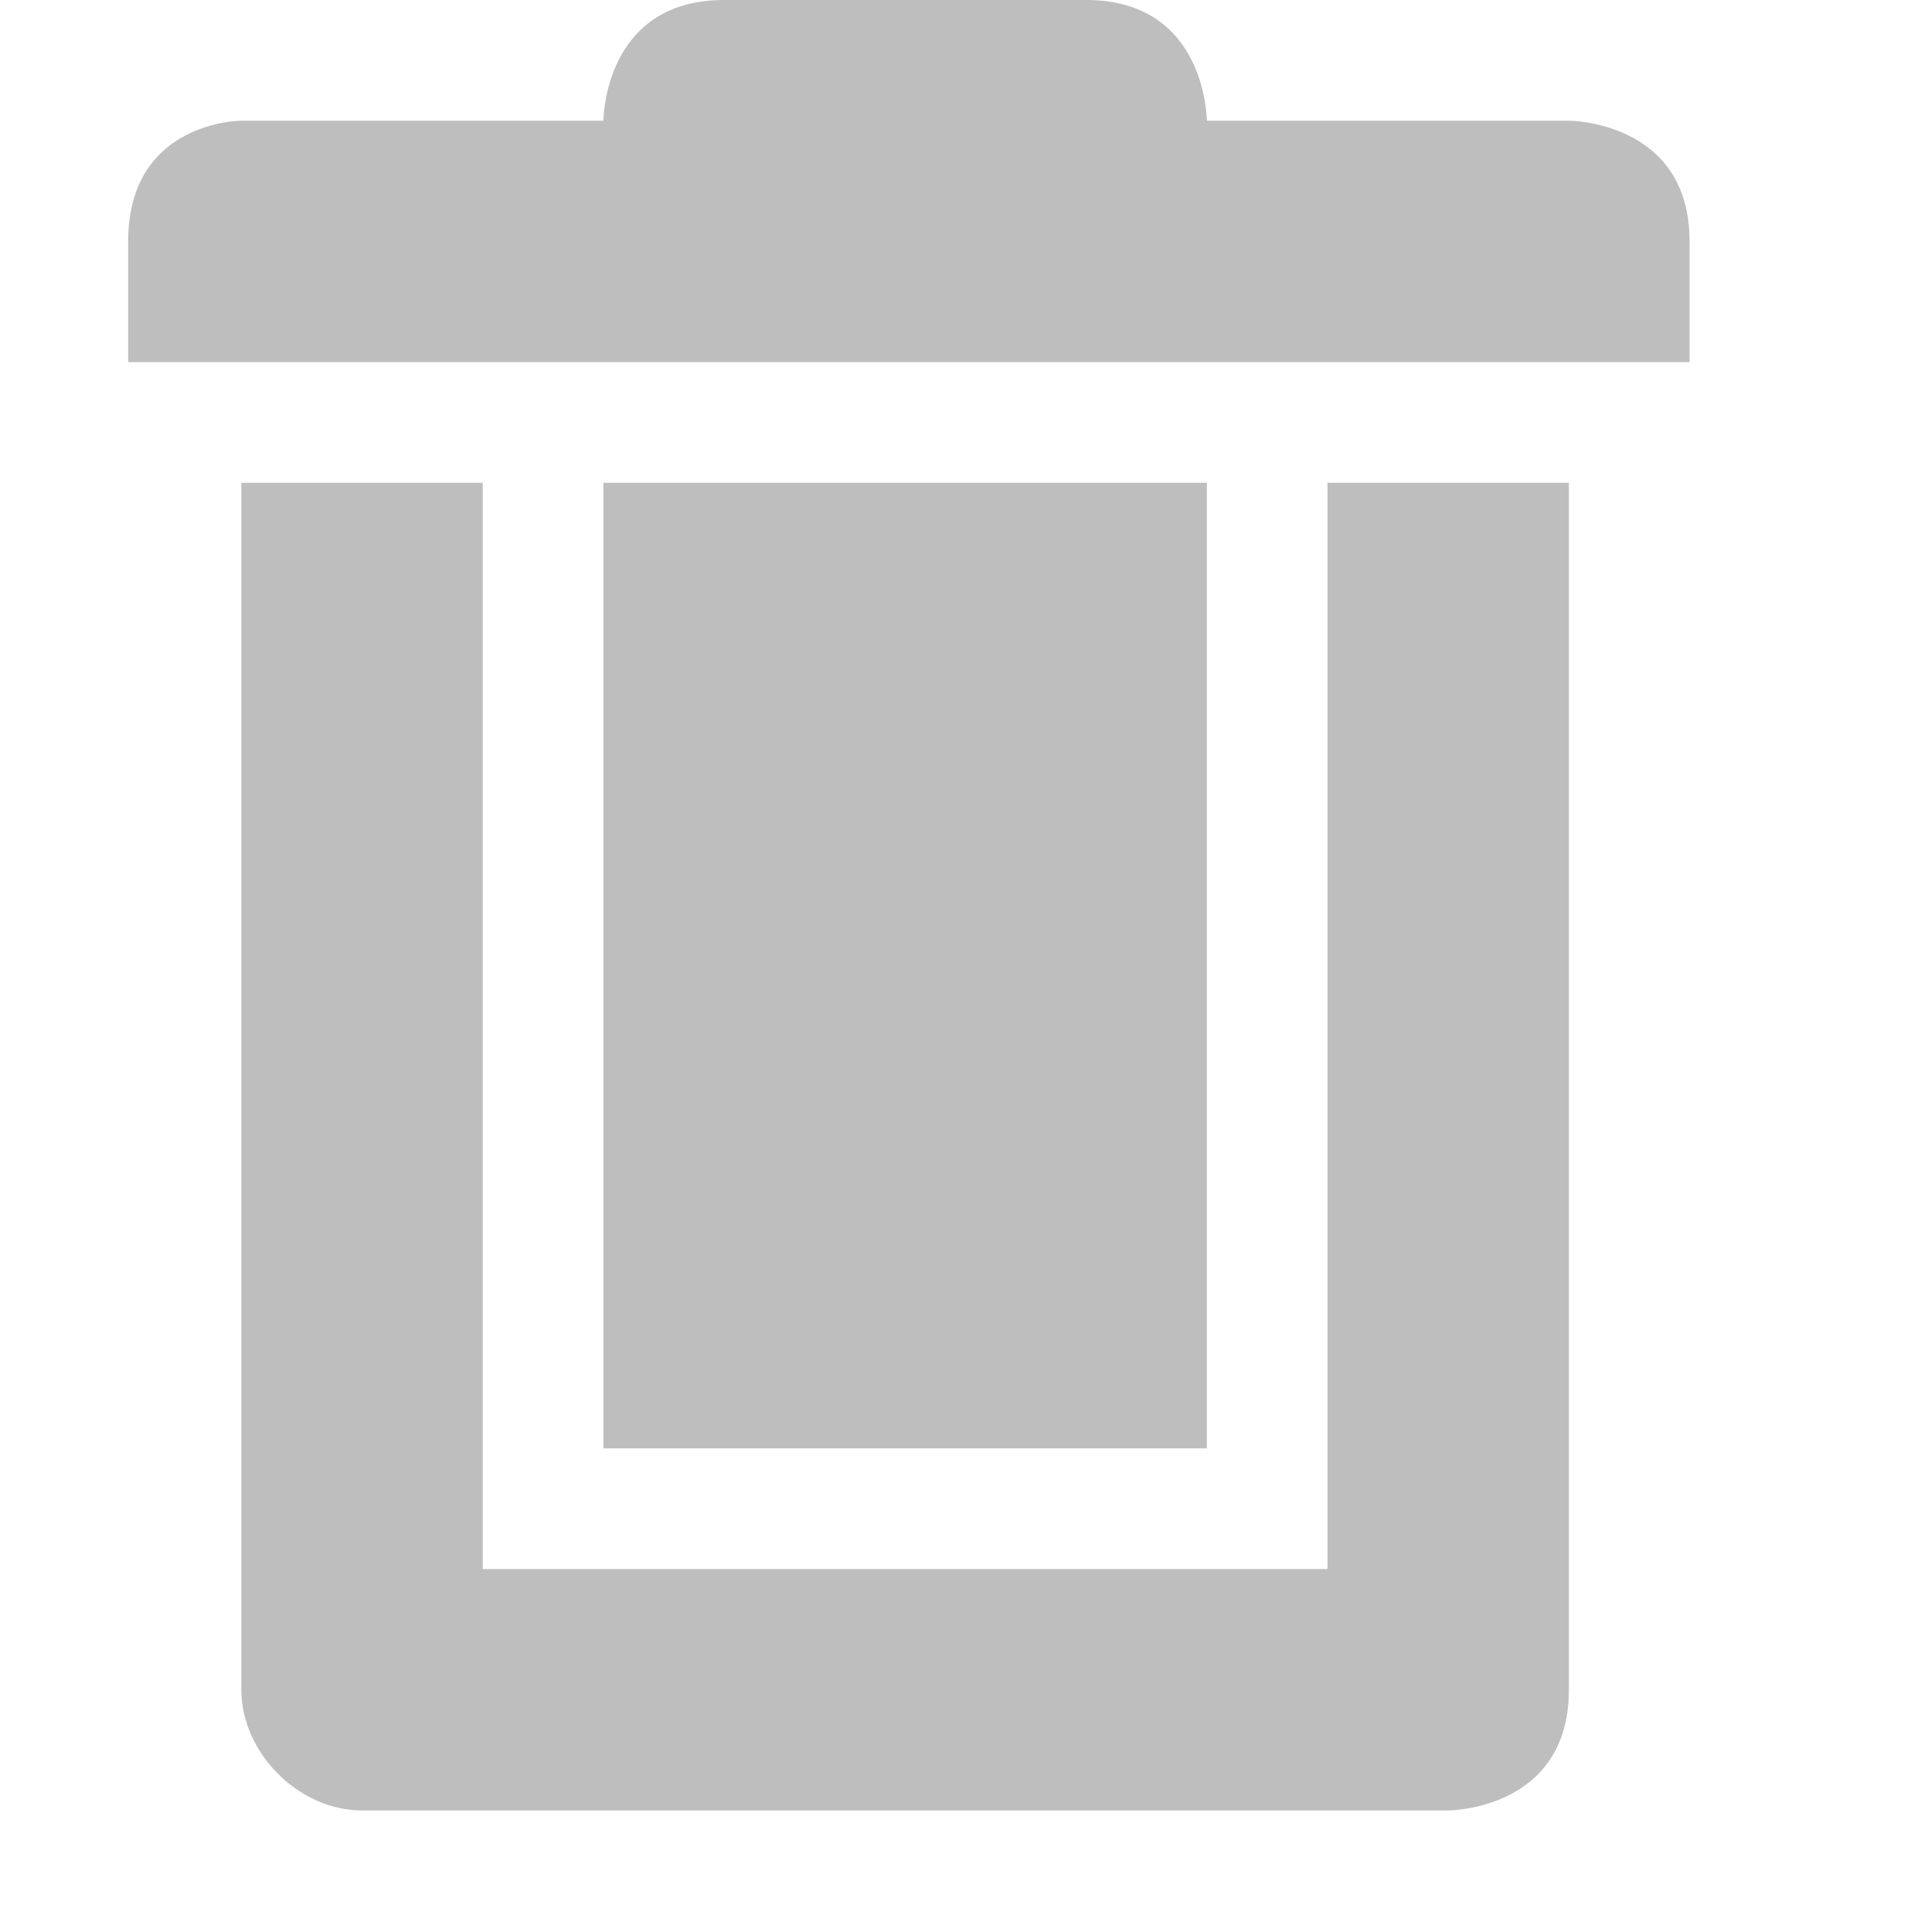
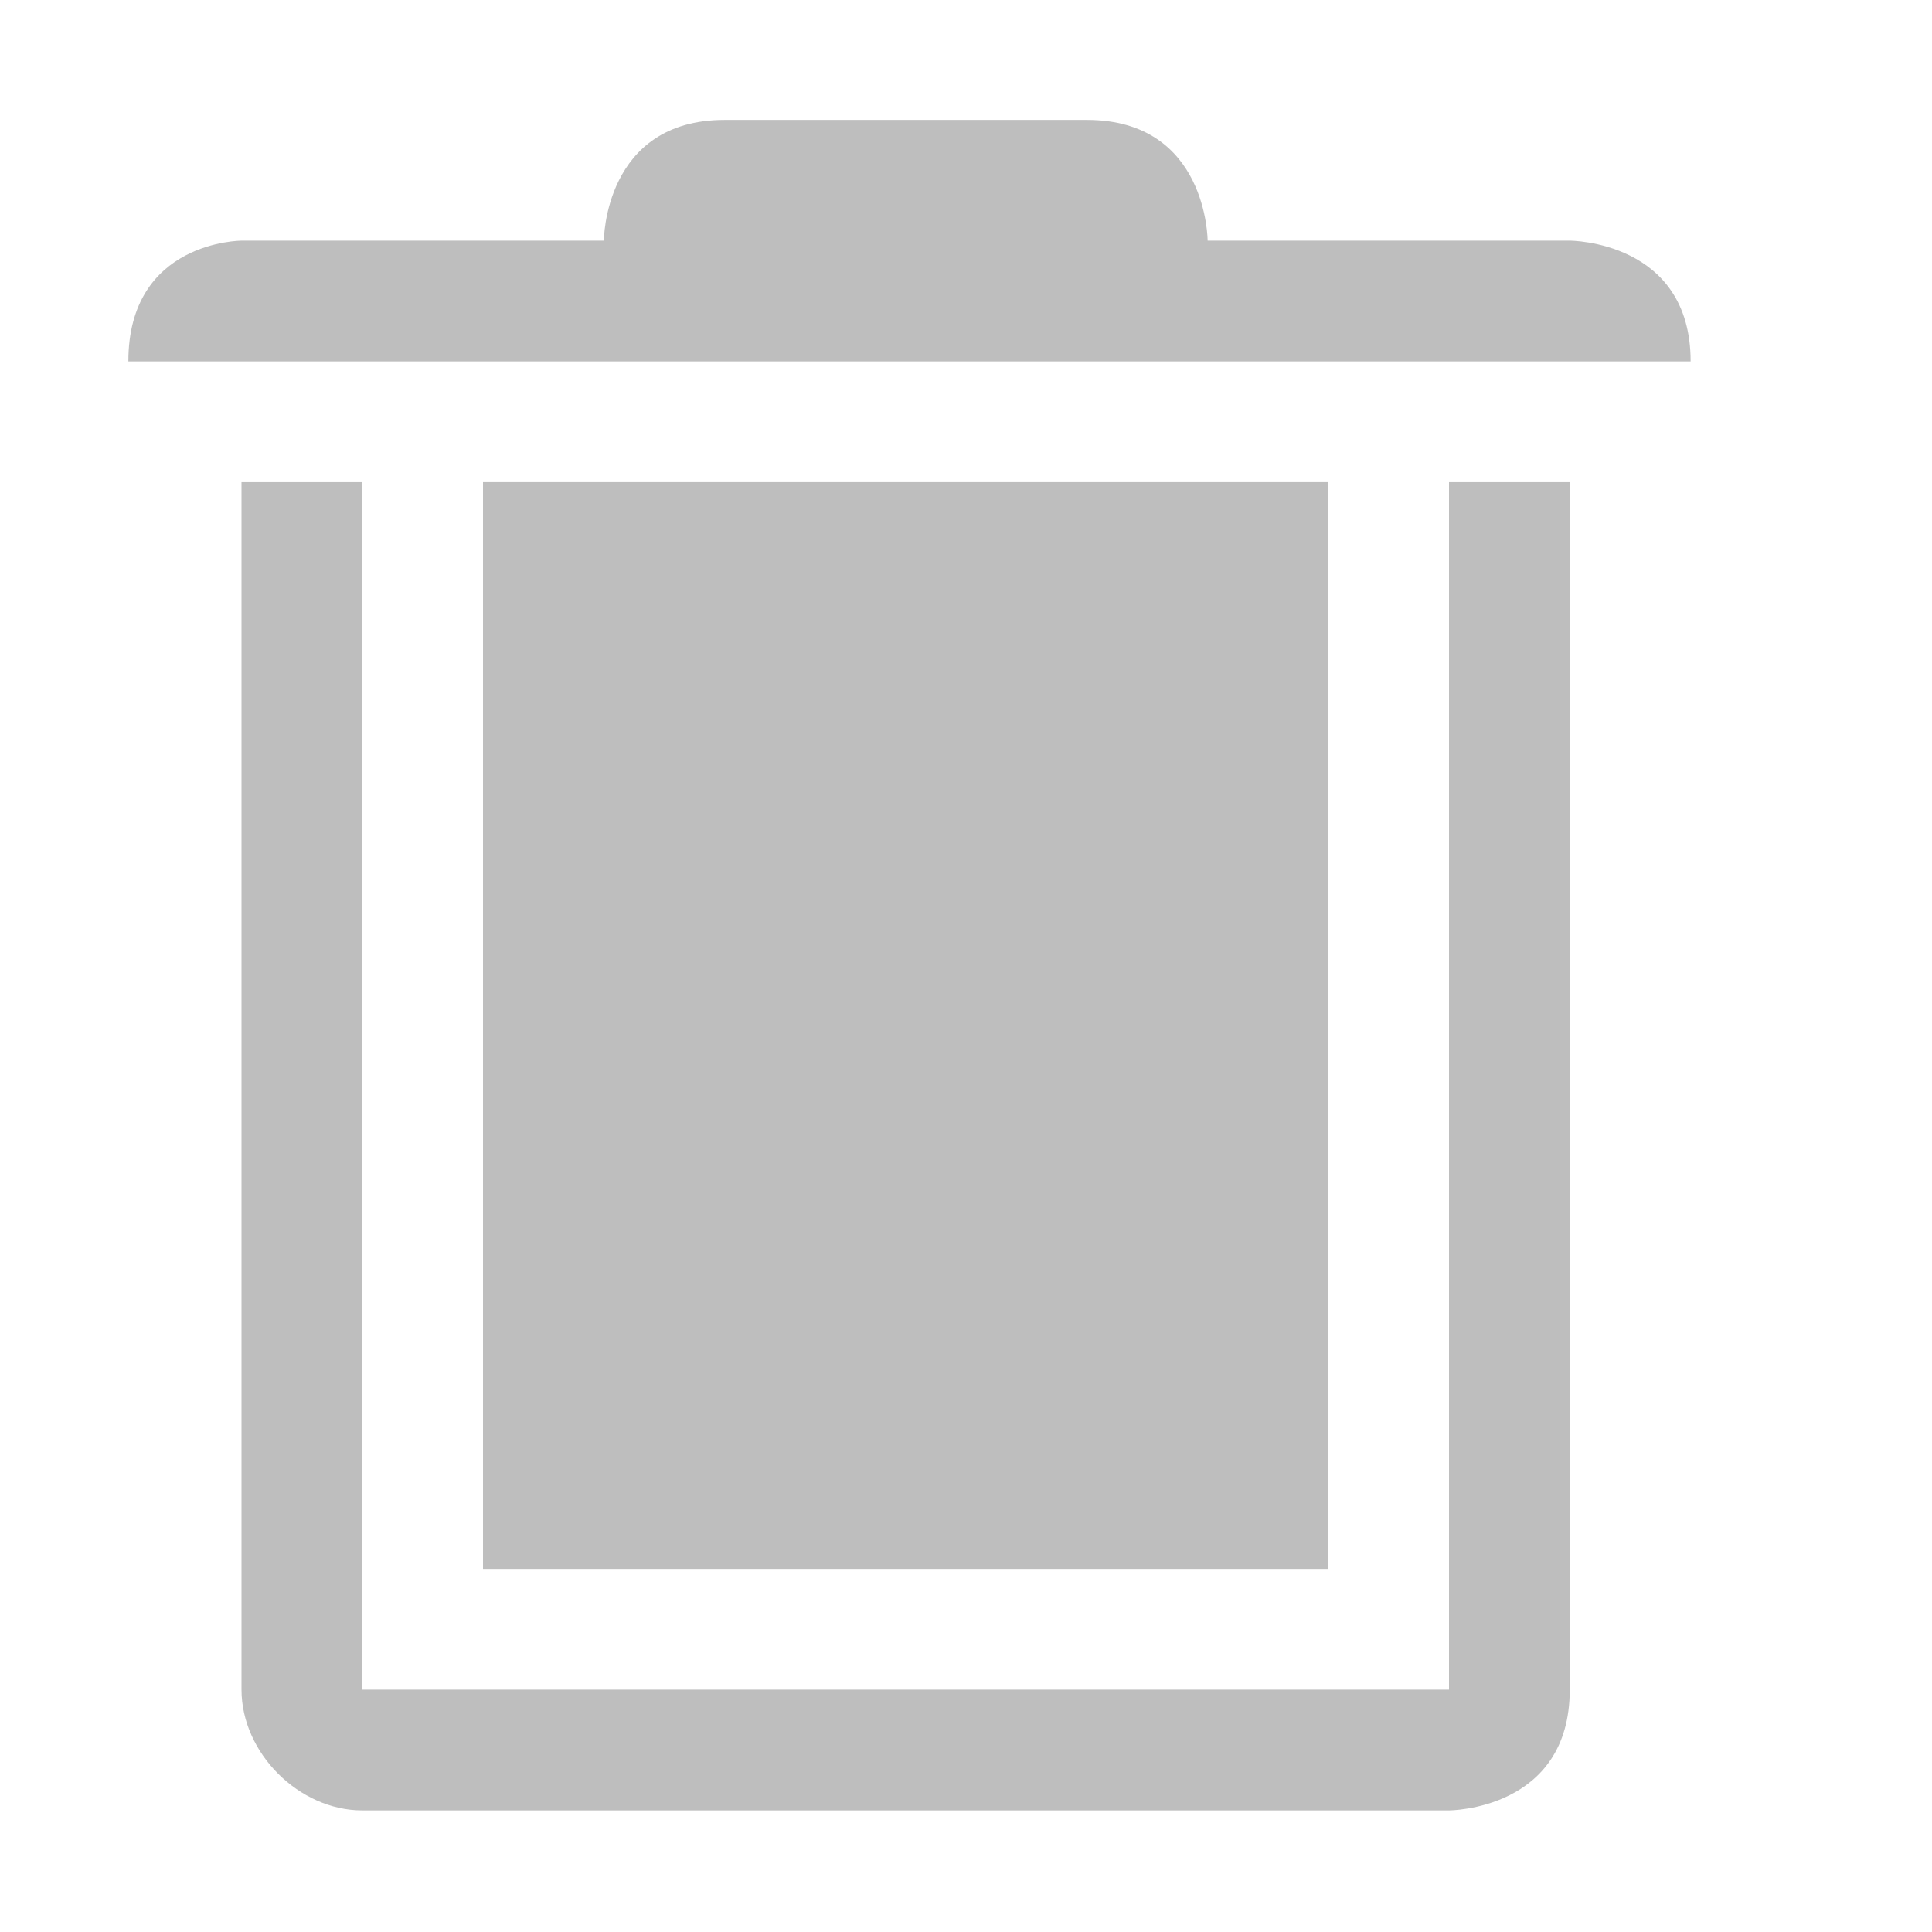
- <svg xmlns="http://www.w3.org/2000/svg" xmlns:ns1="http://www.openswatchbook.org/uri/2009/osb" height="16.007" id="svg7384" style="enable-background:new" version="1.1" width="16">
+ <svg xmlns="http://www.w3.org/2000/svg" xmlns:ns1="http://www.openswatchbook.org/uri/2009/osb" height="16" id="svg7384" style="enable-background:new" version="1.1" width="16">
  <defs id="defs7386">
    <linearGradient id="linearGradient5606" ns1:paint="solid">
      <stop id="stop5608" offset="0" style="stop-color:#000000;stop-opacity:1;" />
    </linearGradient>
    <filter color-interpolation-filters="sRGB" id="filter7554">
      <feBlend id="feBlend7556" in2="BackgroundImage" mode="darken" />
    </filter>
  </defs>
-   <g id="layer9" style="display:inline" transform="translate(-681.0002,364)" />
-   <g id="layer10" style="display:inline;filter:url(#filter7554)" transform="translate(-681.0002,364)" />
-   <g id="layer1" style="display:inline" transform="translate(-440,-253)">
-     <path d="m 442,257 0,10 c 5e-5,0.524 0.476,1 1,1 l 8,0 1,0 c 0,0 1,0 1,-1 l 0,-8 0,-2 -2,0 0,8 0,1 -0.969,0 -2.031,0 -0.969,0 -2.031,0 -1,0 0,-1 0,-8 z" id="path8523" style="font-size:medium;font-style:normal;font-variant:normal;font-weight:normal;font-stretch:normal;text-indent:0;text-align:start;text-decoration:none;line-height:normal;letter-spacing:normal;word-spacing:normal;text-transform:none;direction:ltr;block-progression:tb;writing-mode:lr-tb;text-anchor:start;baseline-shift:baseline;color:#000000;fill:#bebebe;fill-opacity:1;stroke:none;stroke-width:2;marker:none;visibility:visible;display:inline;overflow:visible;enable-background:accumulate;font-family:Sans;-inkscape-font-specification:Sans" />
-     <path d="m 441.062,255 0,1 12.938,0 0,-1 c 0,-1 -1,-1 -1,-1 l -3,0 c 0,0 0,-1 -1,-1 l -3,0 c -1,0 -1,1 -1,1 l -3,0 c 0,0 -0.938,0 -0.938,1 z" id="path8525" style="font-size:medium;font-style:normal;font-variant:normal;font-weight:normal;font-stretch:normal;text-indent:0;text-align:start;text-decoration:none;line-height:normal;letter-spacing:normal;word-spacing:normal;text-transform:none;direction:ltr;block-progression:tb;writing-mode:lr-tb;text-anchor:start;baseline-shift:baseline;color:#000000;fill:#bebebe;fill-opacity:1;stroke:none;stroke-width:2;marker:none;visibility:visible;display:inline;overflow:visible;enable-background:accumulate;font-family:Sans;-inkscape-font-specification:Sans" />
-     <path d="m 445,265 5,0 0,-8 -5,0 z" id="path6047" style="font-size:medium;font-style:normal;font-variant:normal;font-weight:normal;font-stretch:normal;text-indent:0;text-align:start;text-decoration:none;line-height:normal;letter-spacing:normal;word-spacing:normal;text-transform:none;direction:ltr;block-progression:tb;writing-mode:lr-tb;text-anchor:start;baseline-shift:baseline;color:#000000;fill:#bebebe;fill-opacity:1;stroke:none;stroke-width:2;marker:none;visibility:visible;display:inline;overflow:visible;enable-background:accumulate;font-family:Sans;-inkscape-font-specification:Sans" />
+   <g id="layer9" style="display:inline" transform="translate(-683.0003,363.993)" />
+   <g id="layer10" style="display:inline;filter:url(#filter7554)" transform="translate(-683.0003,363.993)" />
+   <g id="layer1" style="display:inline" transform="translate(-442,-253.007)">
+     <path d="m 444,257 0,10 c 5e-5,0.524 0.476,1 1,1 l 8,0 1,0 c 0,0 1,0 1,-1 l 0,-8 0,-2 -1,0 0,10 -9,0 0,-10 z" id="path8523" style="font-size:medium;font-style:normal;font-variant:normal;font-weight:normal;font-stretch:normal;text-indent:0;text-align:start;text-decoration:none;line-height:normal;letter-spacing:normal;word-spacing:normal;text-transform:none;direction:ltr;block-progression:tb;writing-mode:lr-tb;text-anchor:start;baseline-shift:baseline;color:#000000;fill:#bebebe;fill-opacity:1;stroke:none;stroke-width:2;marker:none;visibility:visible;display:inline;overflow:visible;enable-background:accumulate;font-family:Sans;-inkscape-font-specification:Sans" />
+     <path d="m 443.063,256 0,0 12.938,0 0,0 c 0,-1 -1,-1 -1,-1 l -3,0 c 0,0 0,-1 -1,-1 l -3,0 c -1,0 -1,1 -1,1 l -3,0 c 0,0 -0.938,0 -0.938,1 z" id="path8525" style="font-size:medium;font-style:normal;font-variant:normal;font-weight:normal;font-stretch:normal;text-indent:0;text-align:start;text-decoration:none;line-height:normal;letter-spacing:normal;word-spacing:normal;text-transform:none;direction:ltr;block-progression:tb;writing-mode:lr-tb;text-anchor:start;baseline-shift:baseline;color:#000000;fill:#bebebe;fill-opacity:1;stroke:none;stroke-width:2;marker:none;visibility:visible;display:inline;overflow:visible;enable-background:accumulate;font-family:Sans;-inkscape-font-specification:Sans" />
+     <path d="m 446,266 7,0 0,-9 -7,0 z" id="path6047" style="font-size:medium;font-style:normal;font-variant:normal;font-weight:normal;font-stretch:normal;text-indent:0;text-align:start;text-decoration:none;line-height:normal;letter-spacing:normal;word-spacing:normal;text-transform:none;direction:ltr;block-progression:tb;writing-mode:lr-tb;text-anchor:start;baseline-shift:baseline;color:#000000;fill:#bebebe;fill-opacity:1;stroke:none;stroke-width:2;marker:none;visibility:visible;display:inline;overflow:visible;enable-background:accumulate;font-family:Sans;-inkscape-font-specification:Sans" />
  </g>
-   <g id="layer14" style="display:inline" transform="translate(-681.0002,364)" />
-   <g id="layer15" style="display:inline" transform="translate(-681.0002,364)" />
-   <g id="g71291" style="display:inline" transform="translate(-681.0002,364)" />
-   <g id="layer2" style="display:inline" transform="translate(-440,-103)" />
-   <g id="g6058" style="display:inline" transform="translate(-440,-103)" />
-   <g id="layer12" style="display:inline" transform="translate(-681.0002,364)" />
+   <g id="layer14" style="display:inline" transform="translate(-683.0003,363.993)" />
+   <g id="layer15" style="display:inline" transform="translate(-683.0003,363.993)" />
+   <g id="g71291" style="display:inline" transform="translate(-683.0003,363.993)" />
+   <g id="layer2" style="display:inline" transform="translate(-442,-103.007)" />
+   <g id="g6058" style="display:inline" transform="translate(-442,-103.007)" />
+   <g id="layer12" style="display:inline" transform="translate(-683.0003,363.993)" />
</svg>
